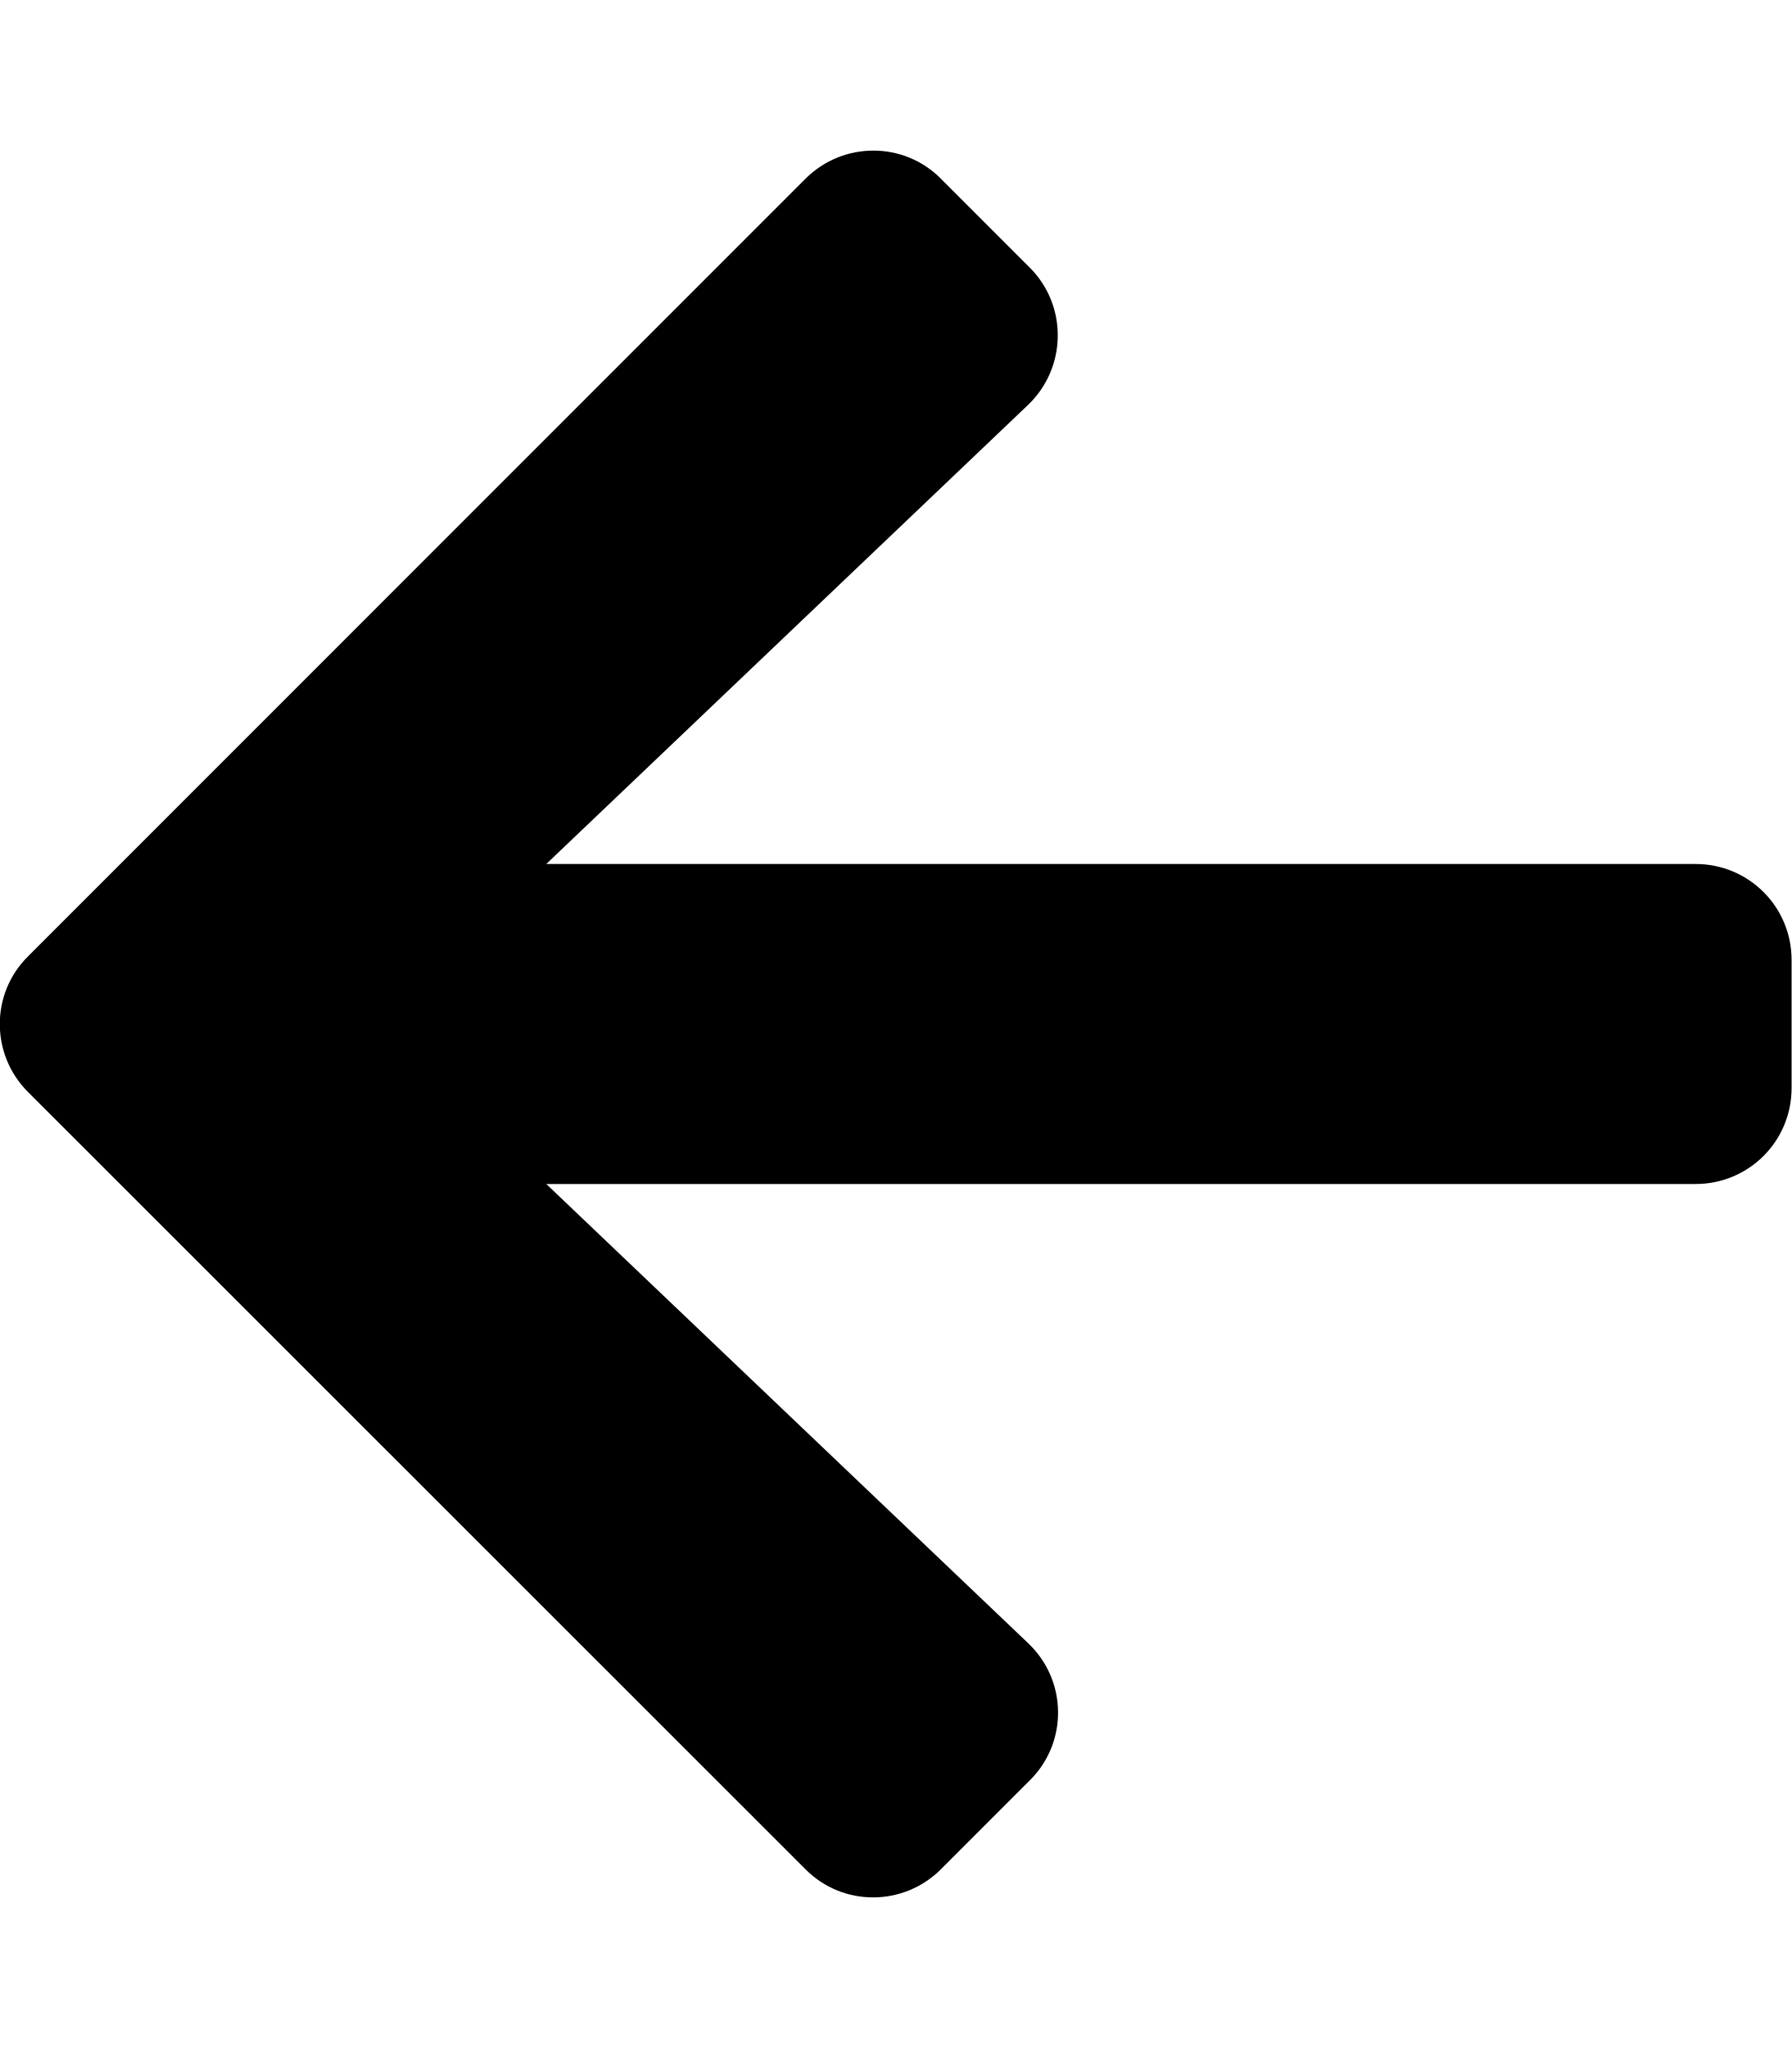
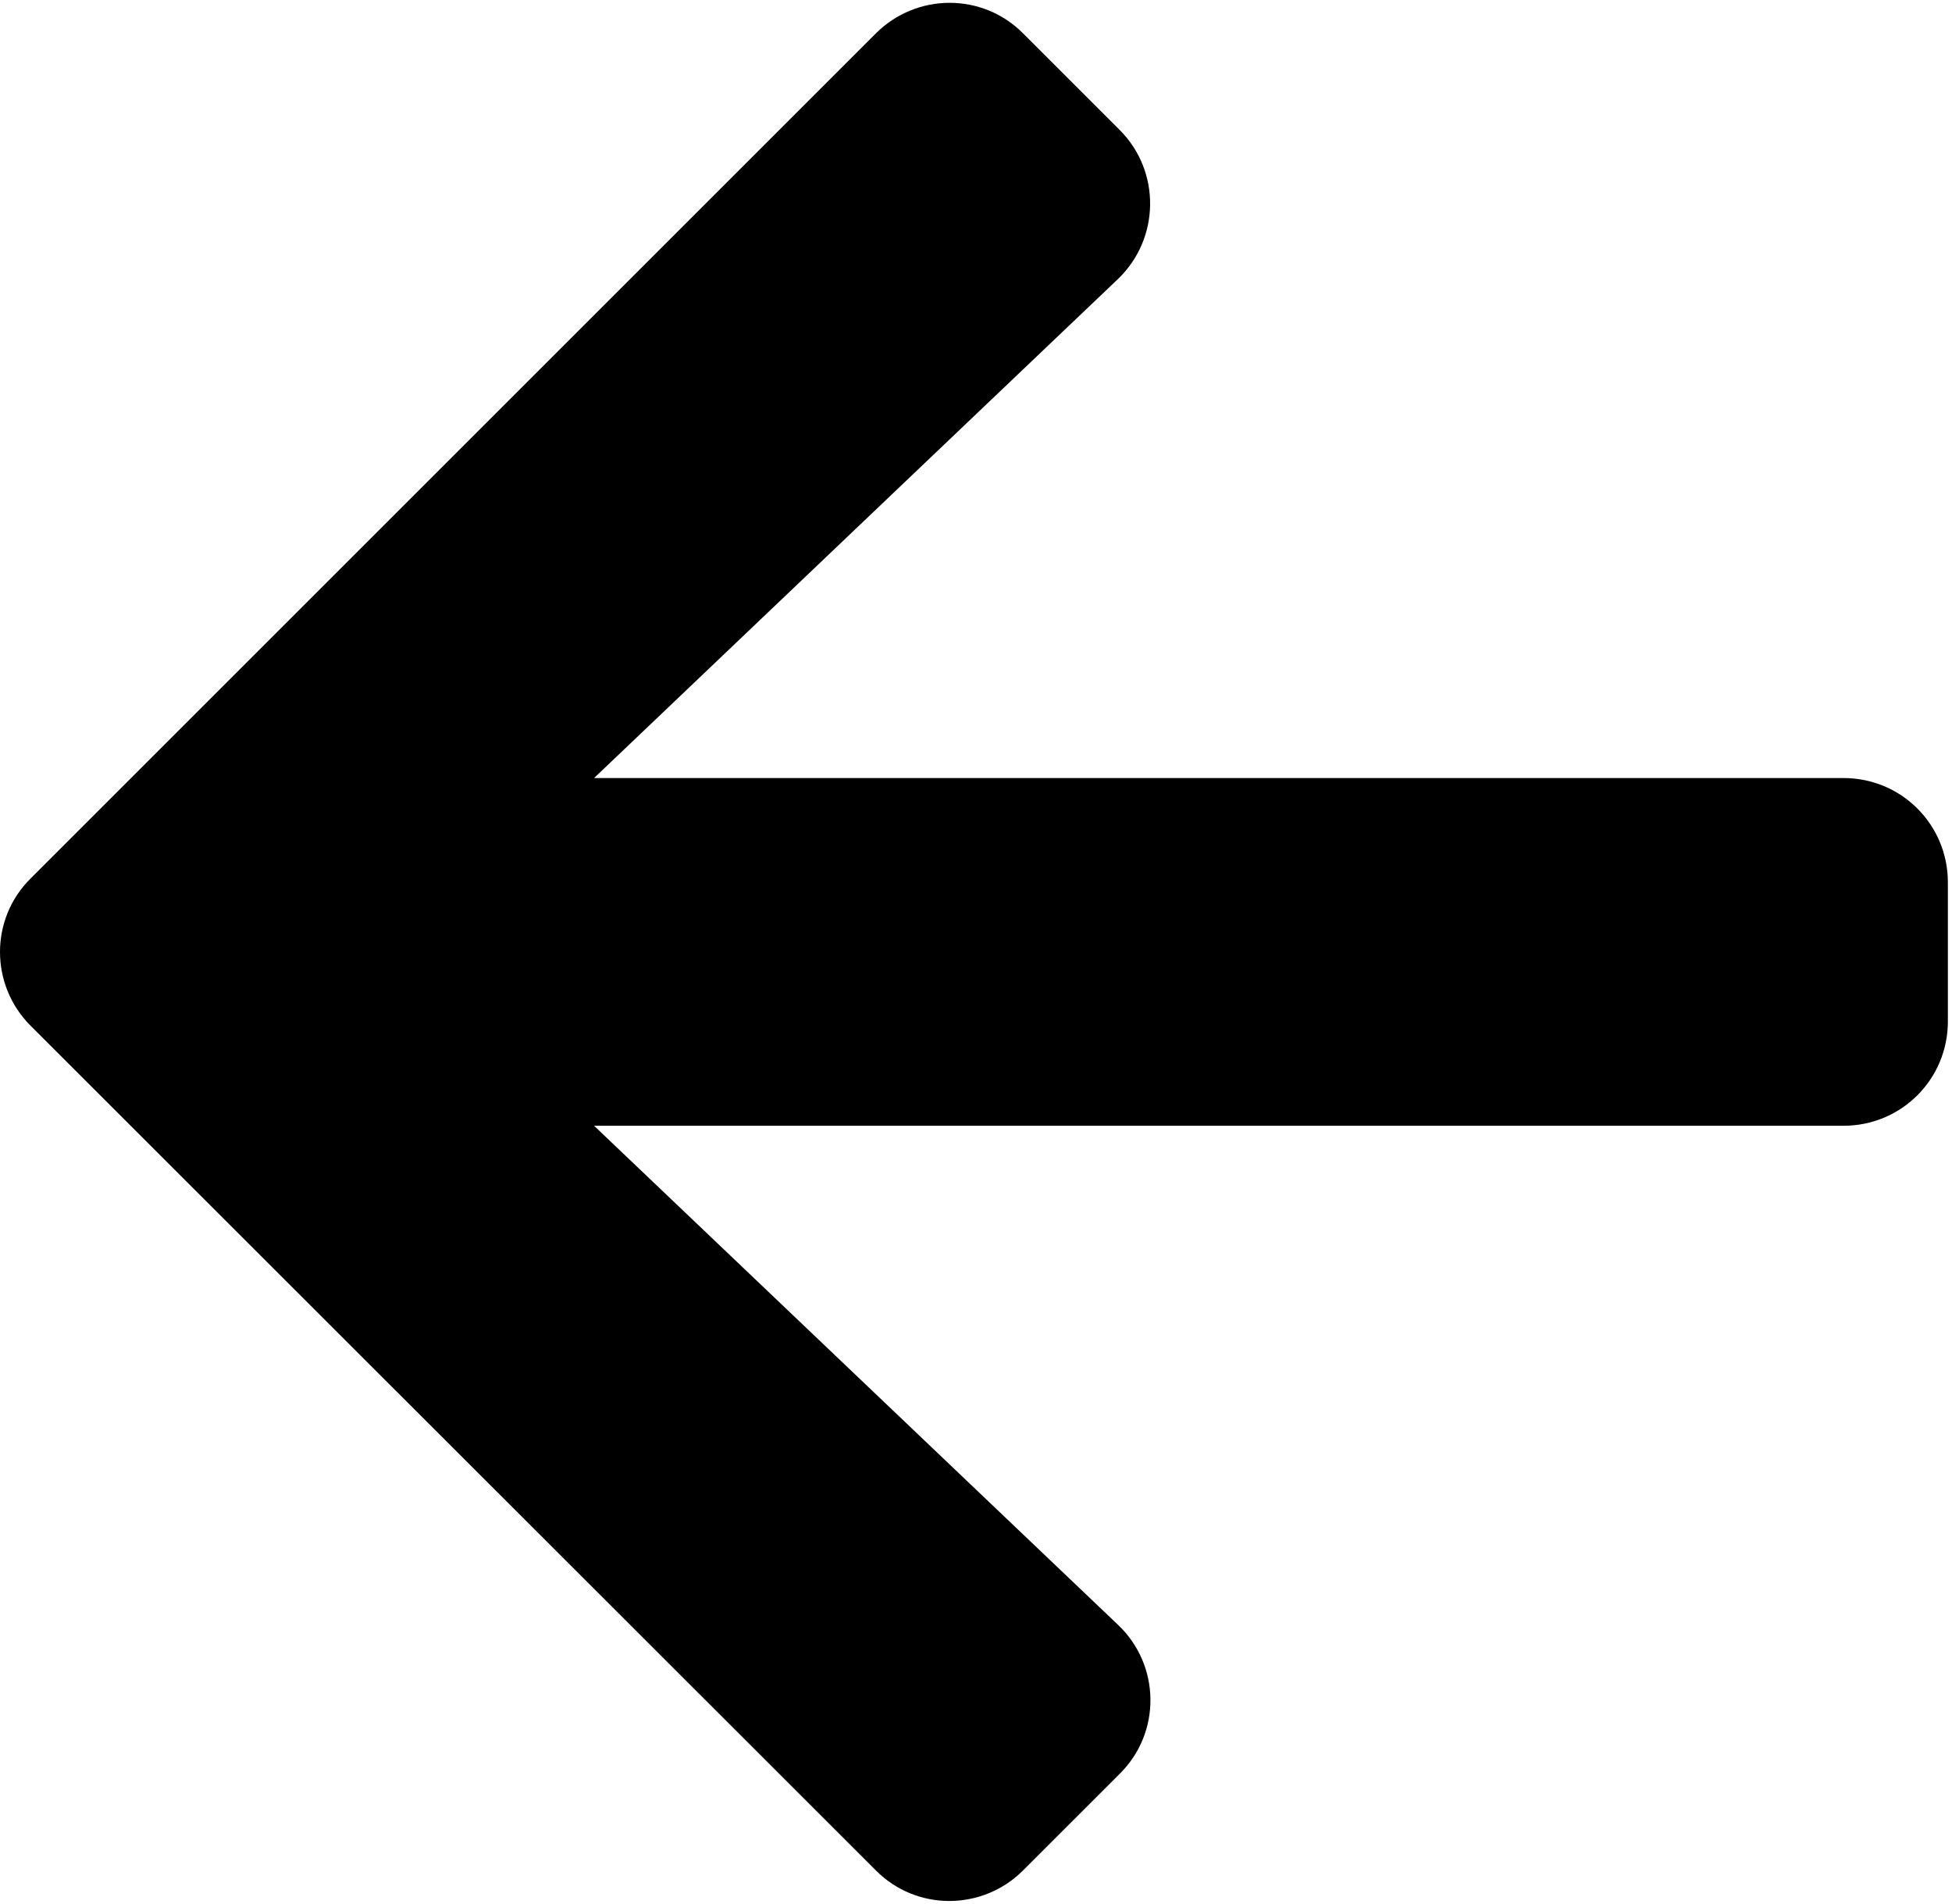
- <svg xmlns="http://www.w3.org/2000/svg" aria-hidden="true" data-prefix="fas" data-icon="arrow-left" class="svg-inline--fa fa-arrow-left fa-w-14" viewBox="0 0 448 512">
-   <path fill="currentColor" d="M257.5 445.1l-22.2 22.2c-9.4 9.4-24.6 9.4-33.9 0L7 273c-9.4-9.4-9.4-24.6 0-33.9L201.4 44.7c9.4-9.4 24.6-9.4 33.9 0l22.2 22.2c9.5 9.5 9.3 25-.4 34.3L136.6 216H424c13.3 0 24 10.7 24 24v32c0 13.3-10.7 24-24 24H136.6l120.5 114.8c9.8 9.3 10 24.8.4 34.3z" />
+ <svg xmlns="http://www.w3.org/2000/svg" width="449px" height="438px" viewBox="0 0 449 438" version="1.1">
+   <g id="Page-1" stroke="none" stroke-width="1" fill="none" fill-rule="evenodd">
+     <path d="M257.55,408.1 L235.35,430.3 C225.95,439.7 210.75,439.7 201.45,430.3 L7.05,236 C-2.35,226.6 -2.35,211.4 7.05,202.1 L201.45,7.7 C210.85,-1.7 226.05,-1.7 235.35,7.7 L257.55,29.9 C267.05,39.4 266.85,54.9 257.15,64.2 L136.65,179 L424.05,179 C437.35,179 448.05,189.7 448.05,203 L448.05,235 C448.05,248.3 437.35,259 424.05,259 L136.65,259 L257.15,373.8 C266.95,383.1 267.15,398.6 257.55,408.1 Z" id="arrow-left-solid" fill="#000000" fill-rule="nonzero" />
+   </g>
</svg>
